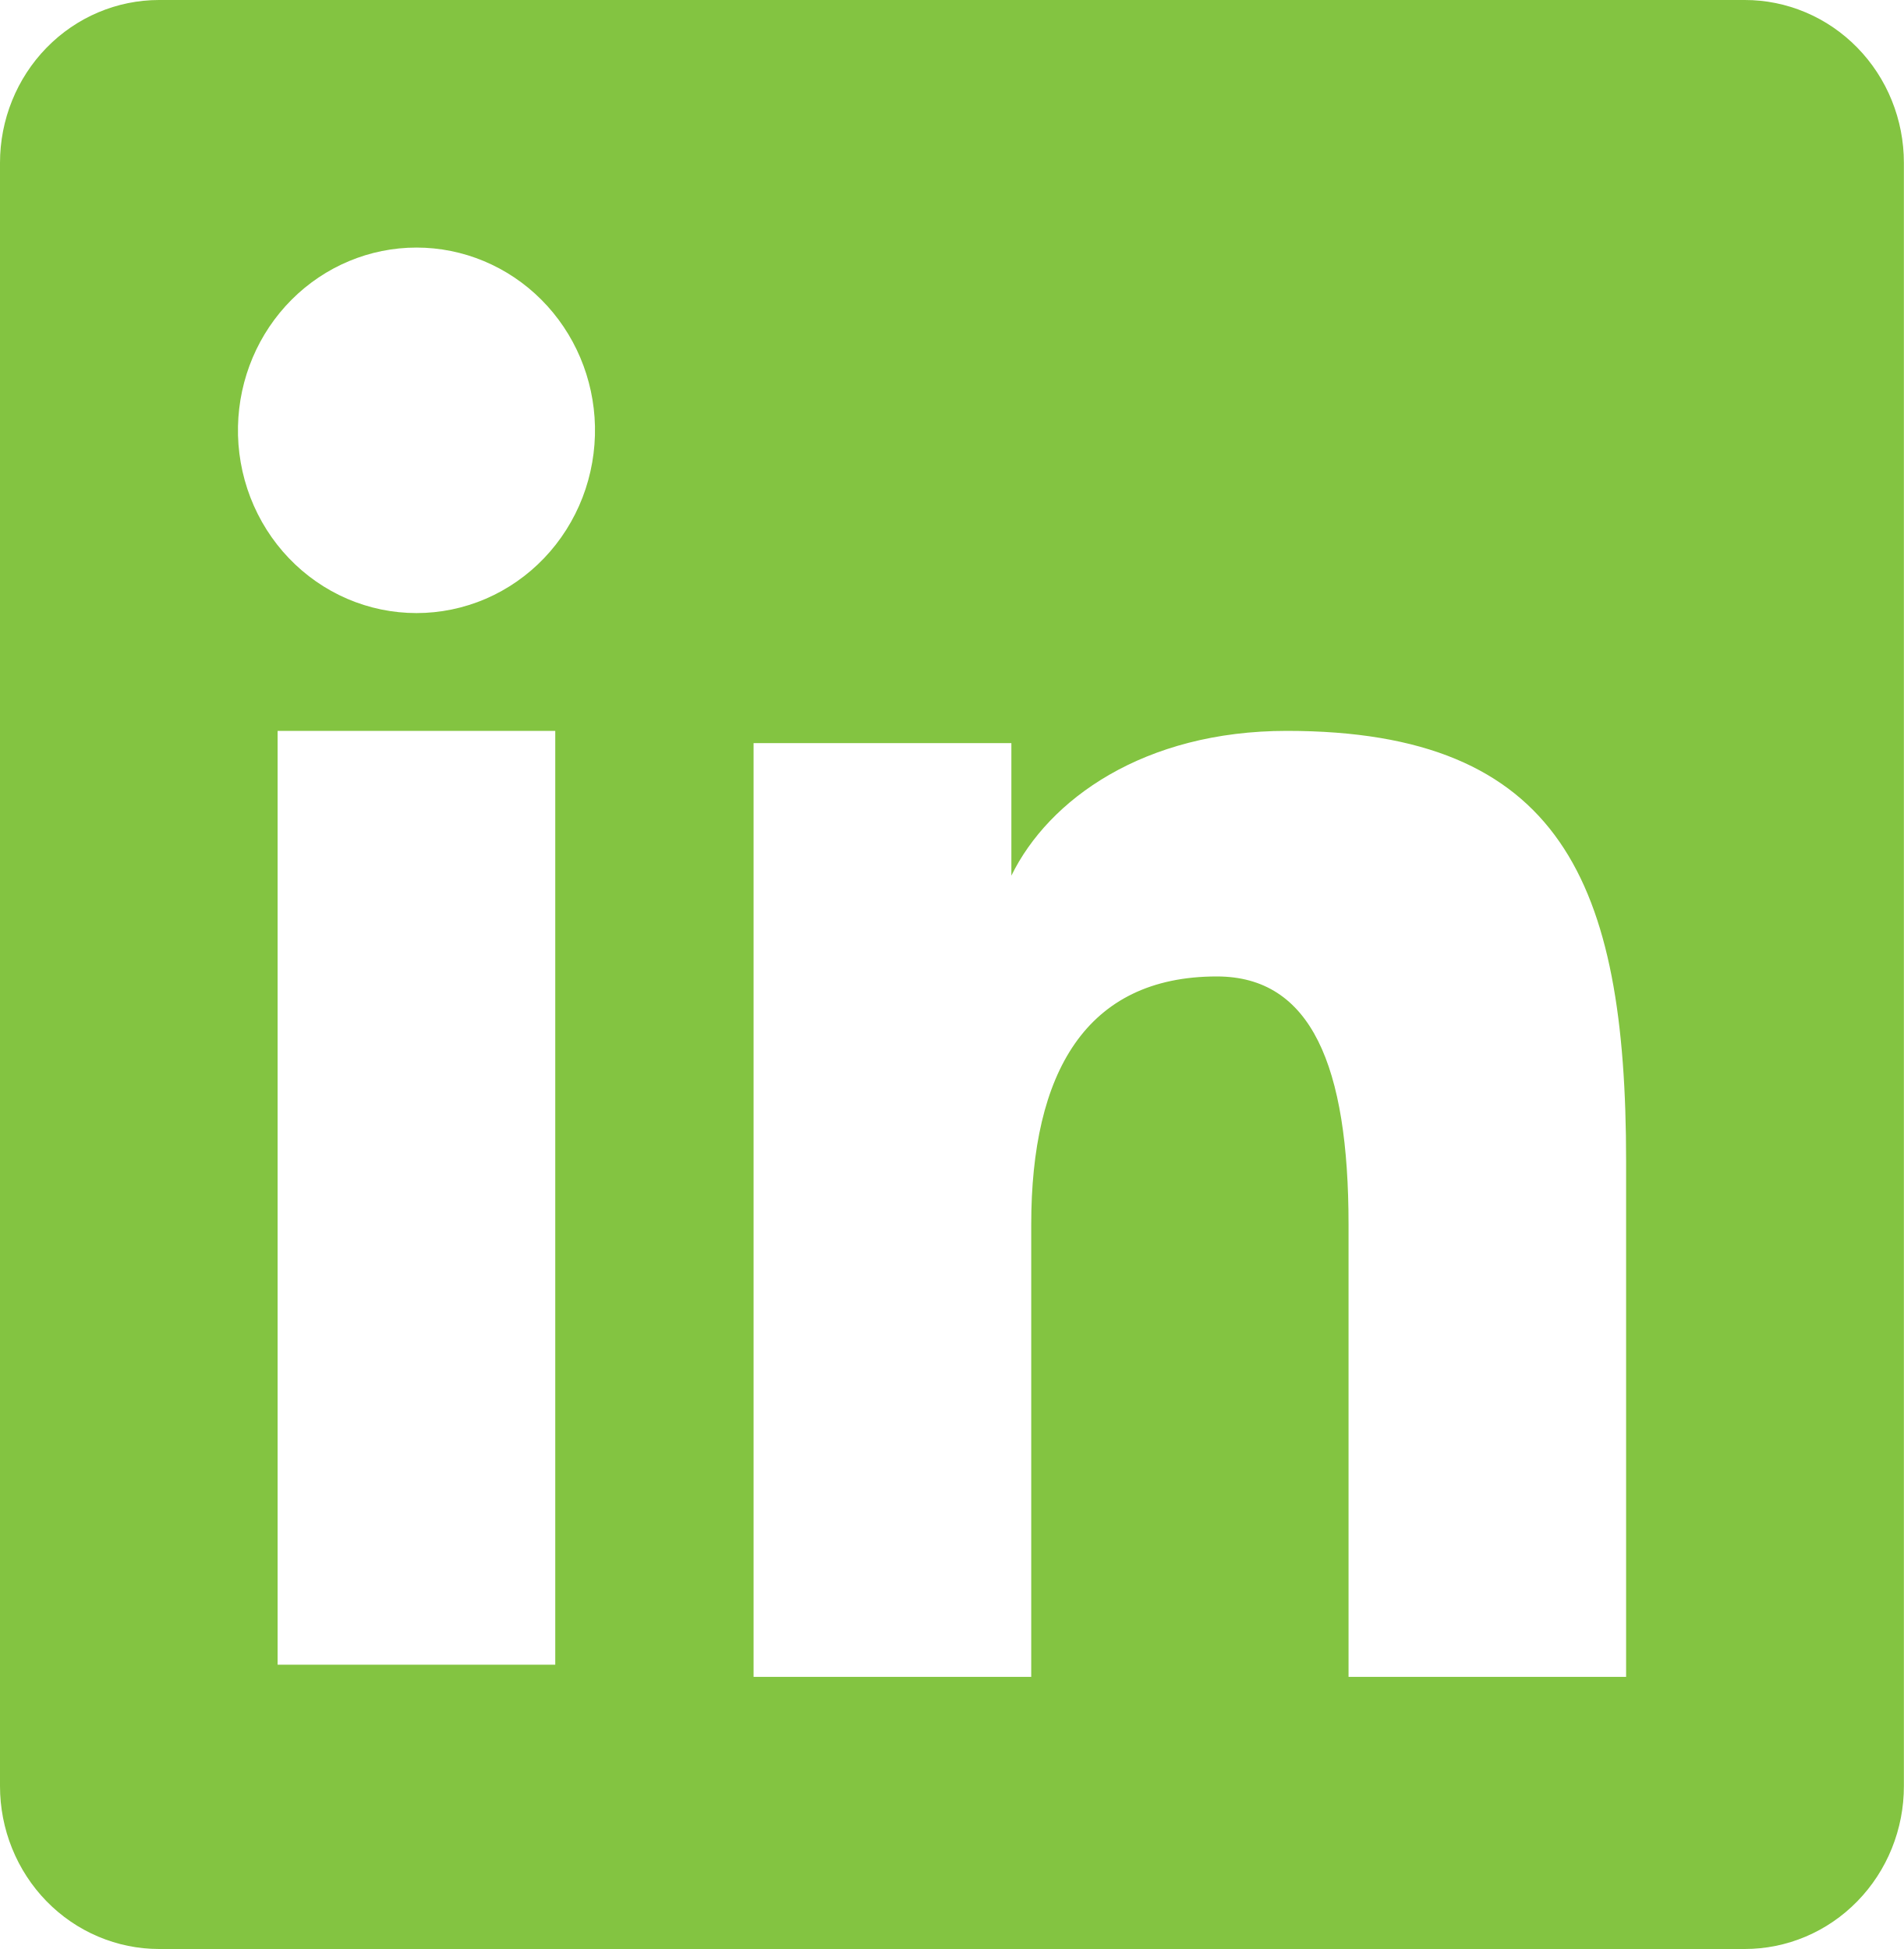
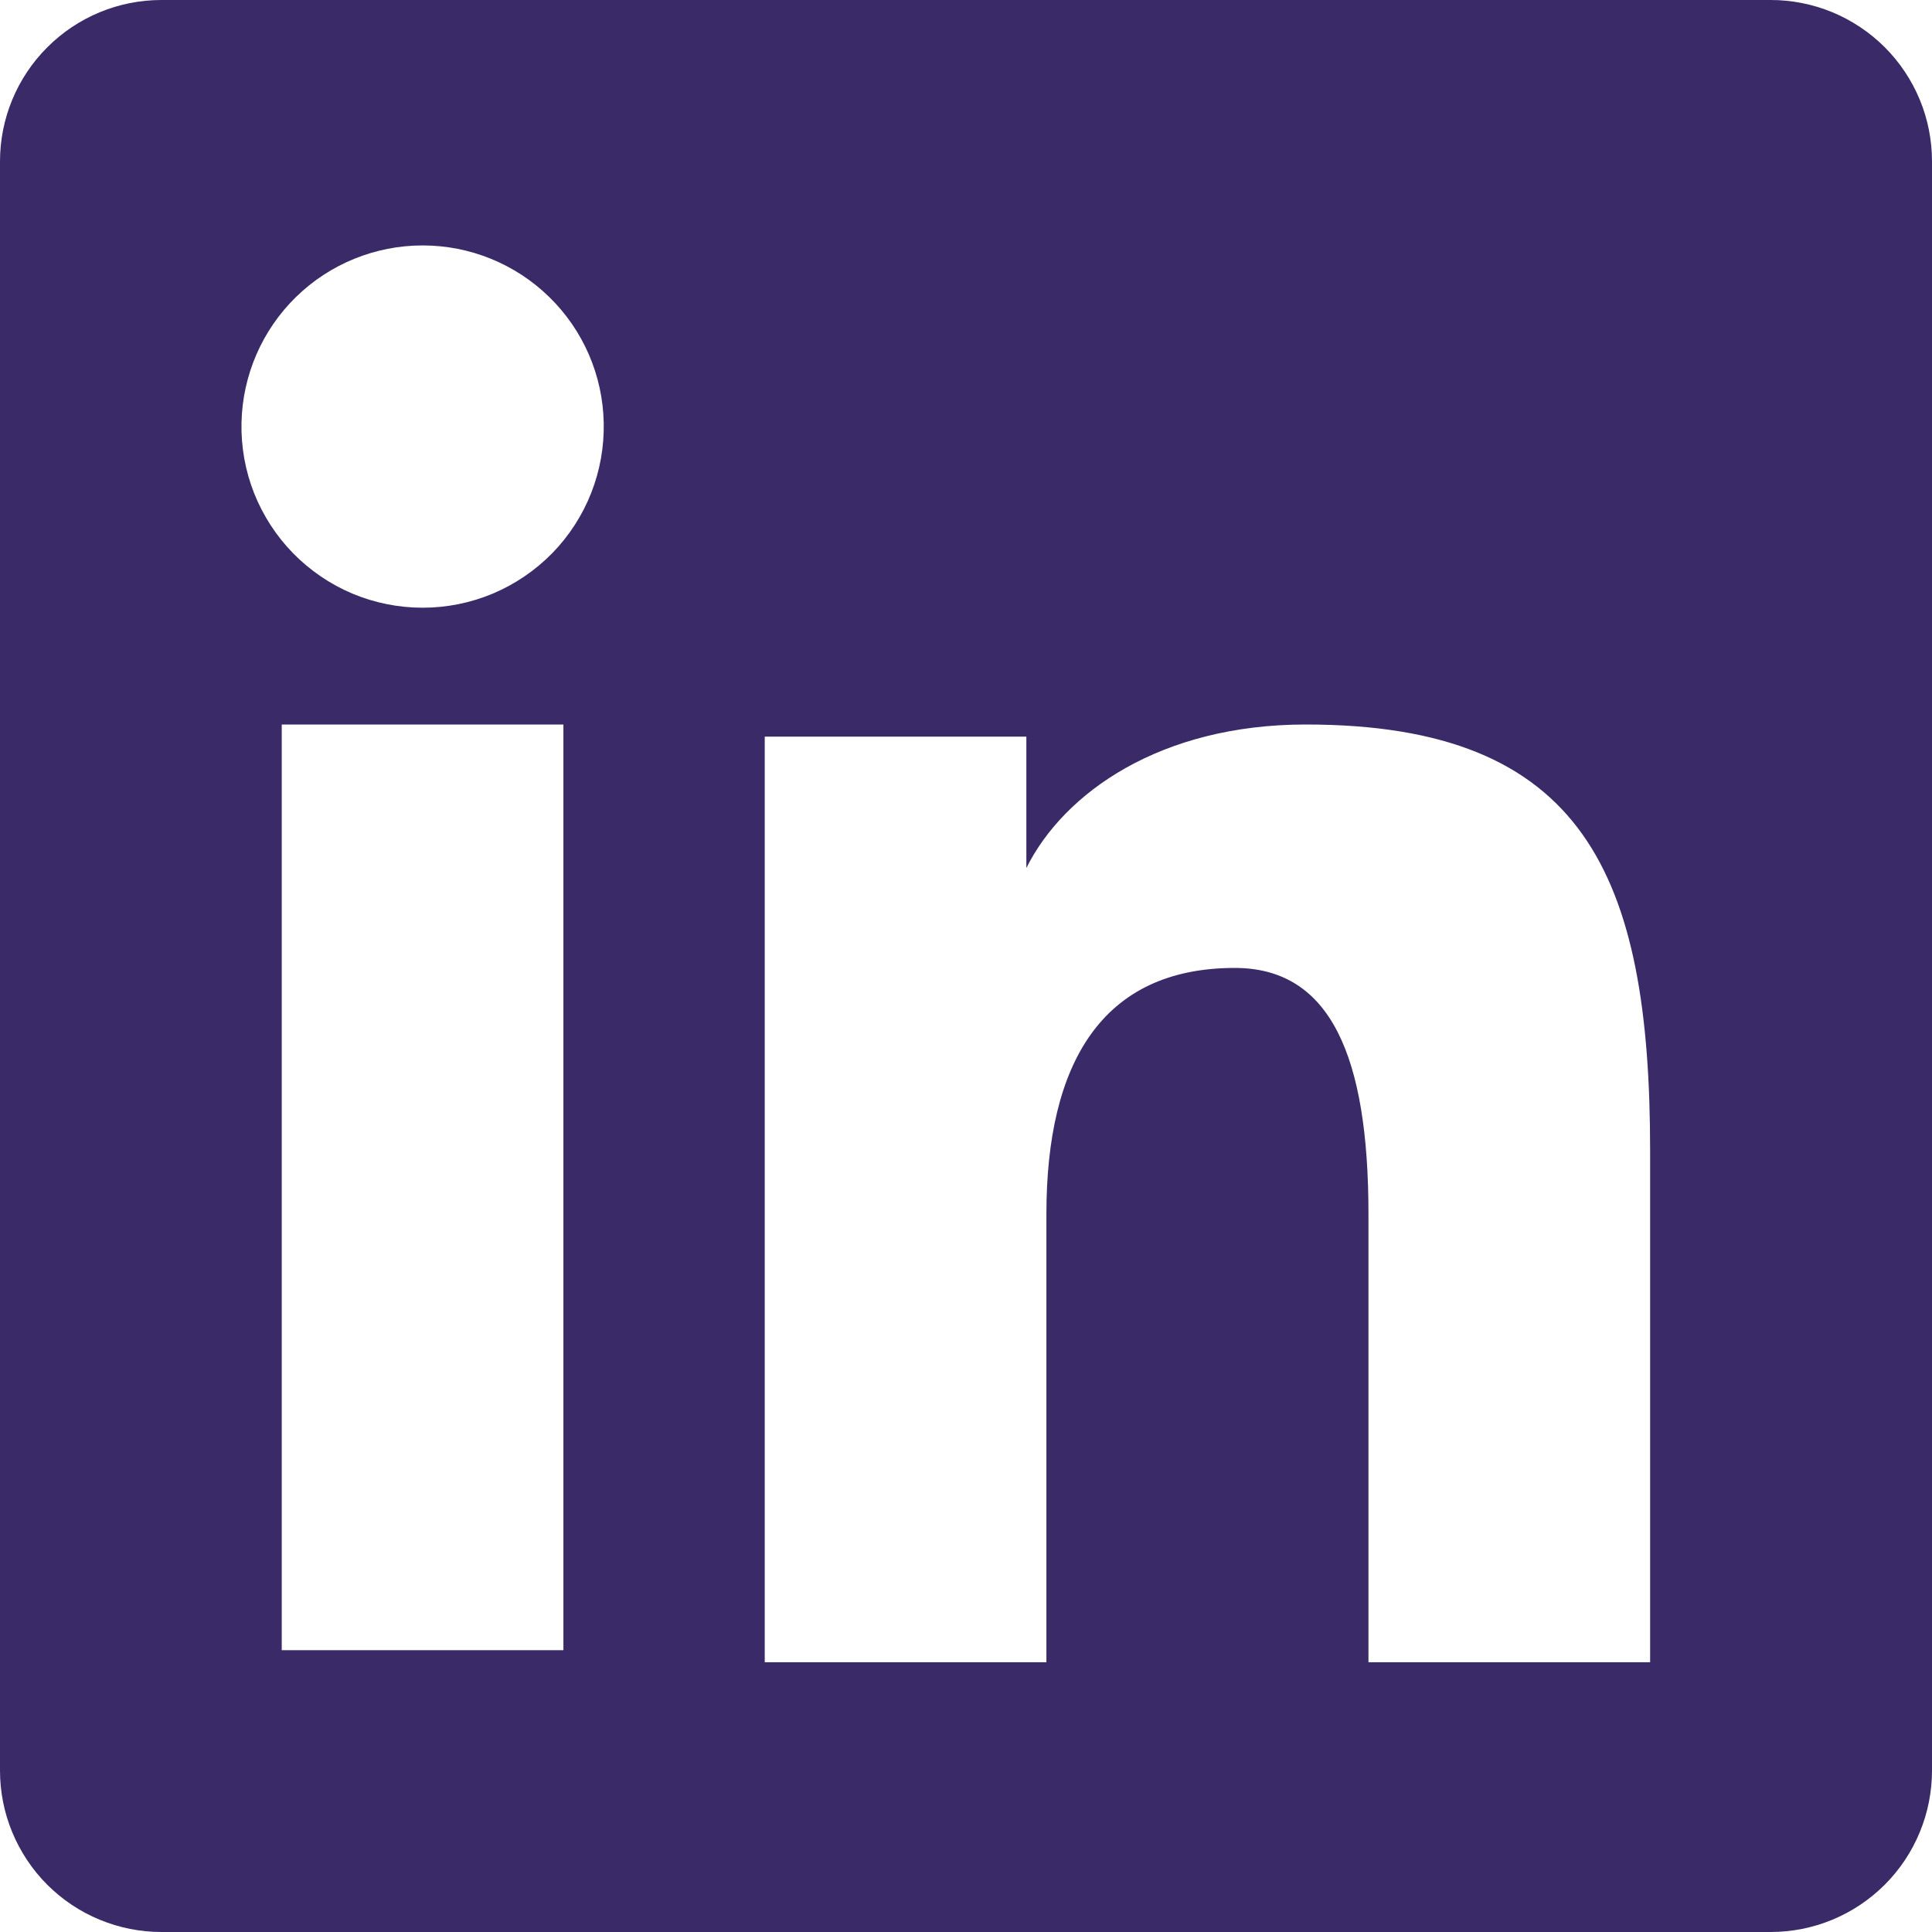
- <svg xmlns="http://www.w3.org/2000/svg" width="42" height="43" viewBox="0 0 42 43" fill="none">
-   <path fill-rule="evenodd" clip-rule="evenodd" d="M5.19387e-07 3.592C5.19387e-07 2.64 0.37 1.726 1.028 1.052C1.686 0.378 2.578 4.78925e-06 3.509 4.78925e-06H38.487C38.949 -0.001 39.405 0.092 39.831 0.272C40.258 0.452 40.645 0.717 40.971 1.05C41.298 1.384 41.557 1.78 41.733 2.216C41.91 2.653 42 3.12 42 3.592V39.404C42.001 39.876 41.91 40.344 41.734 40.78C41.558 41.217 41.299 41.613 40.973 41.947C40.647 42.281 40.26 42.546 39.833 42.727C39.407 42.907 38.95 43 38.489 43H3.509C3.048 43 2.592 42.907 2.166 42.726C1.74 42.546 1.353 42.281 1.027 41.947C0.701 41.613 0.443 41.217 0.267 40.781C0.09 40.345 -0 39.877 5.19387e-07 39.406V3.592ZM16.624 16.395H22.311V19.319C23.133 17.638 25.233 16.125 28.388 16.125C34.438 16.125 35.872 19.473 35.872 25.616V36.996H29.749V27.016C29.749 23.517 28.928 21.543 26.844 21.543C23.951 21.543 22.749 23.672 22.749 27.016V36.996H16.624V16.395ZM6.124 36.728H12.249V16.125H6.124V36.726V36.728ZM13.125 9.405C13.136 9.942 13.043 10.476 12.851 10.975C12.658 11.475 12.37 11.93 12.003 12.314C11.636 12.698 11.198 13.003 10.715 13.211C10.231 13.419 9.712 13.526 9.188 13.526C8.663 13.526 8.144 13.419 7.66 13.211C7.177 13.003 6.739 12.698 6.372 12.314C6.005 11.93 5.717 11.475 5.524 10.975C5.332 10.476 5.238 9.942 5.25 9.405C5.273 8.351 5.697 7.349 6.433 6.612C7.169 5.875 8.158 5.462 9.188 5.462C10.217 5.462 11.206 5.875 11.942 6.612C12.678 7.349 13.102 8.351 13.125 9.405Z" fill="#83C441" />
+ <svg xmlns="http://www.w3.org/2000/svg" width="29" height="29" viewBox="0 0 29 29" fill="none">
+   <path fill-rule="evenodd" clip-rule="evenodd" d="M3.58624e-07 2.423C3.58624e-07 1.78 0.255 1.164 0.71 0.71C1.164 0.255 1.78 3.22996e-06 2.423 3.22996e-06H26.575C26.893 -0.001 27.208 0.062 27.503 0.183C27.797 0.305 28.064 0.483 28.29 0.708C28.515 0.933 28.694 1.201 28.816 1.495C28.938 1.789 29 2.104 29 2.423V26.575C29 26.893 28.938 27.209 28.816 27.503C28.695 27.797 28.516 28.065 28.291 28.29C28.066 28.515 27.798 28.694 27.504 28.816C27.21 28.938 26.894 29 26.576 29H2.423C2.105 29 1.789 28.937 1.495 28.815C1.201 28.694 0.934 28.515 0.709 28.29C0.484 28.065 0.306 27.797 0.184 27.503C0.062 27.209 -0 26.894 3.58624e-07 26.576V2.423ZM11.479 11.057H15.406V13.029C15.972 11.895 17.422 10.875 19.601 10.875C23.779 10.875 24.769 13.133 24.769 17.276V24.951H20.541V18.22C20.541 15.86 19.974 14.529 18.535 14.529C16.538 14.529 15.707 15.964 15.707 18.22V24.951H11.479V11.057ZM4.229 24.77H8.457V10.875H4.229V24.769V24.77ZM9.062 6.343C9.07 6.705 9.006 7.065 8.873 7.402C8.74 7.739 8.541 8.046 8.288 8.305C8.034 8.563 7.732 8.769 7.398 8.91C7.064 9.05 6.706 9.122 6.344 9.122C5.982 9.122 5.623 9.05 5.289 8.91C4.955 8.769 4.653 8.563 4.4 8.305C4.147 8.046 3.948 7.739 3.814 7.402C3.681 7.065 3.617 6.705 3.625 6.343C3.641 5.632 3.934 4.956 4.442 4.459C4.95 3.962 5.633 3.684 6.344 3.684C7.055 3.684 7.737 3.962 8.245 4.459C8.754 4.956 9.047 5.632 9.062 6.343Z" fill="#3A2A68" />
</svg>
